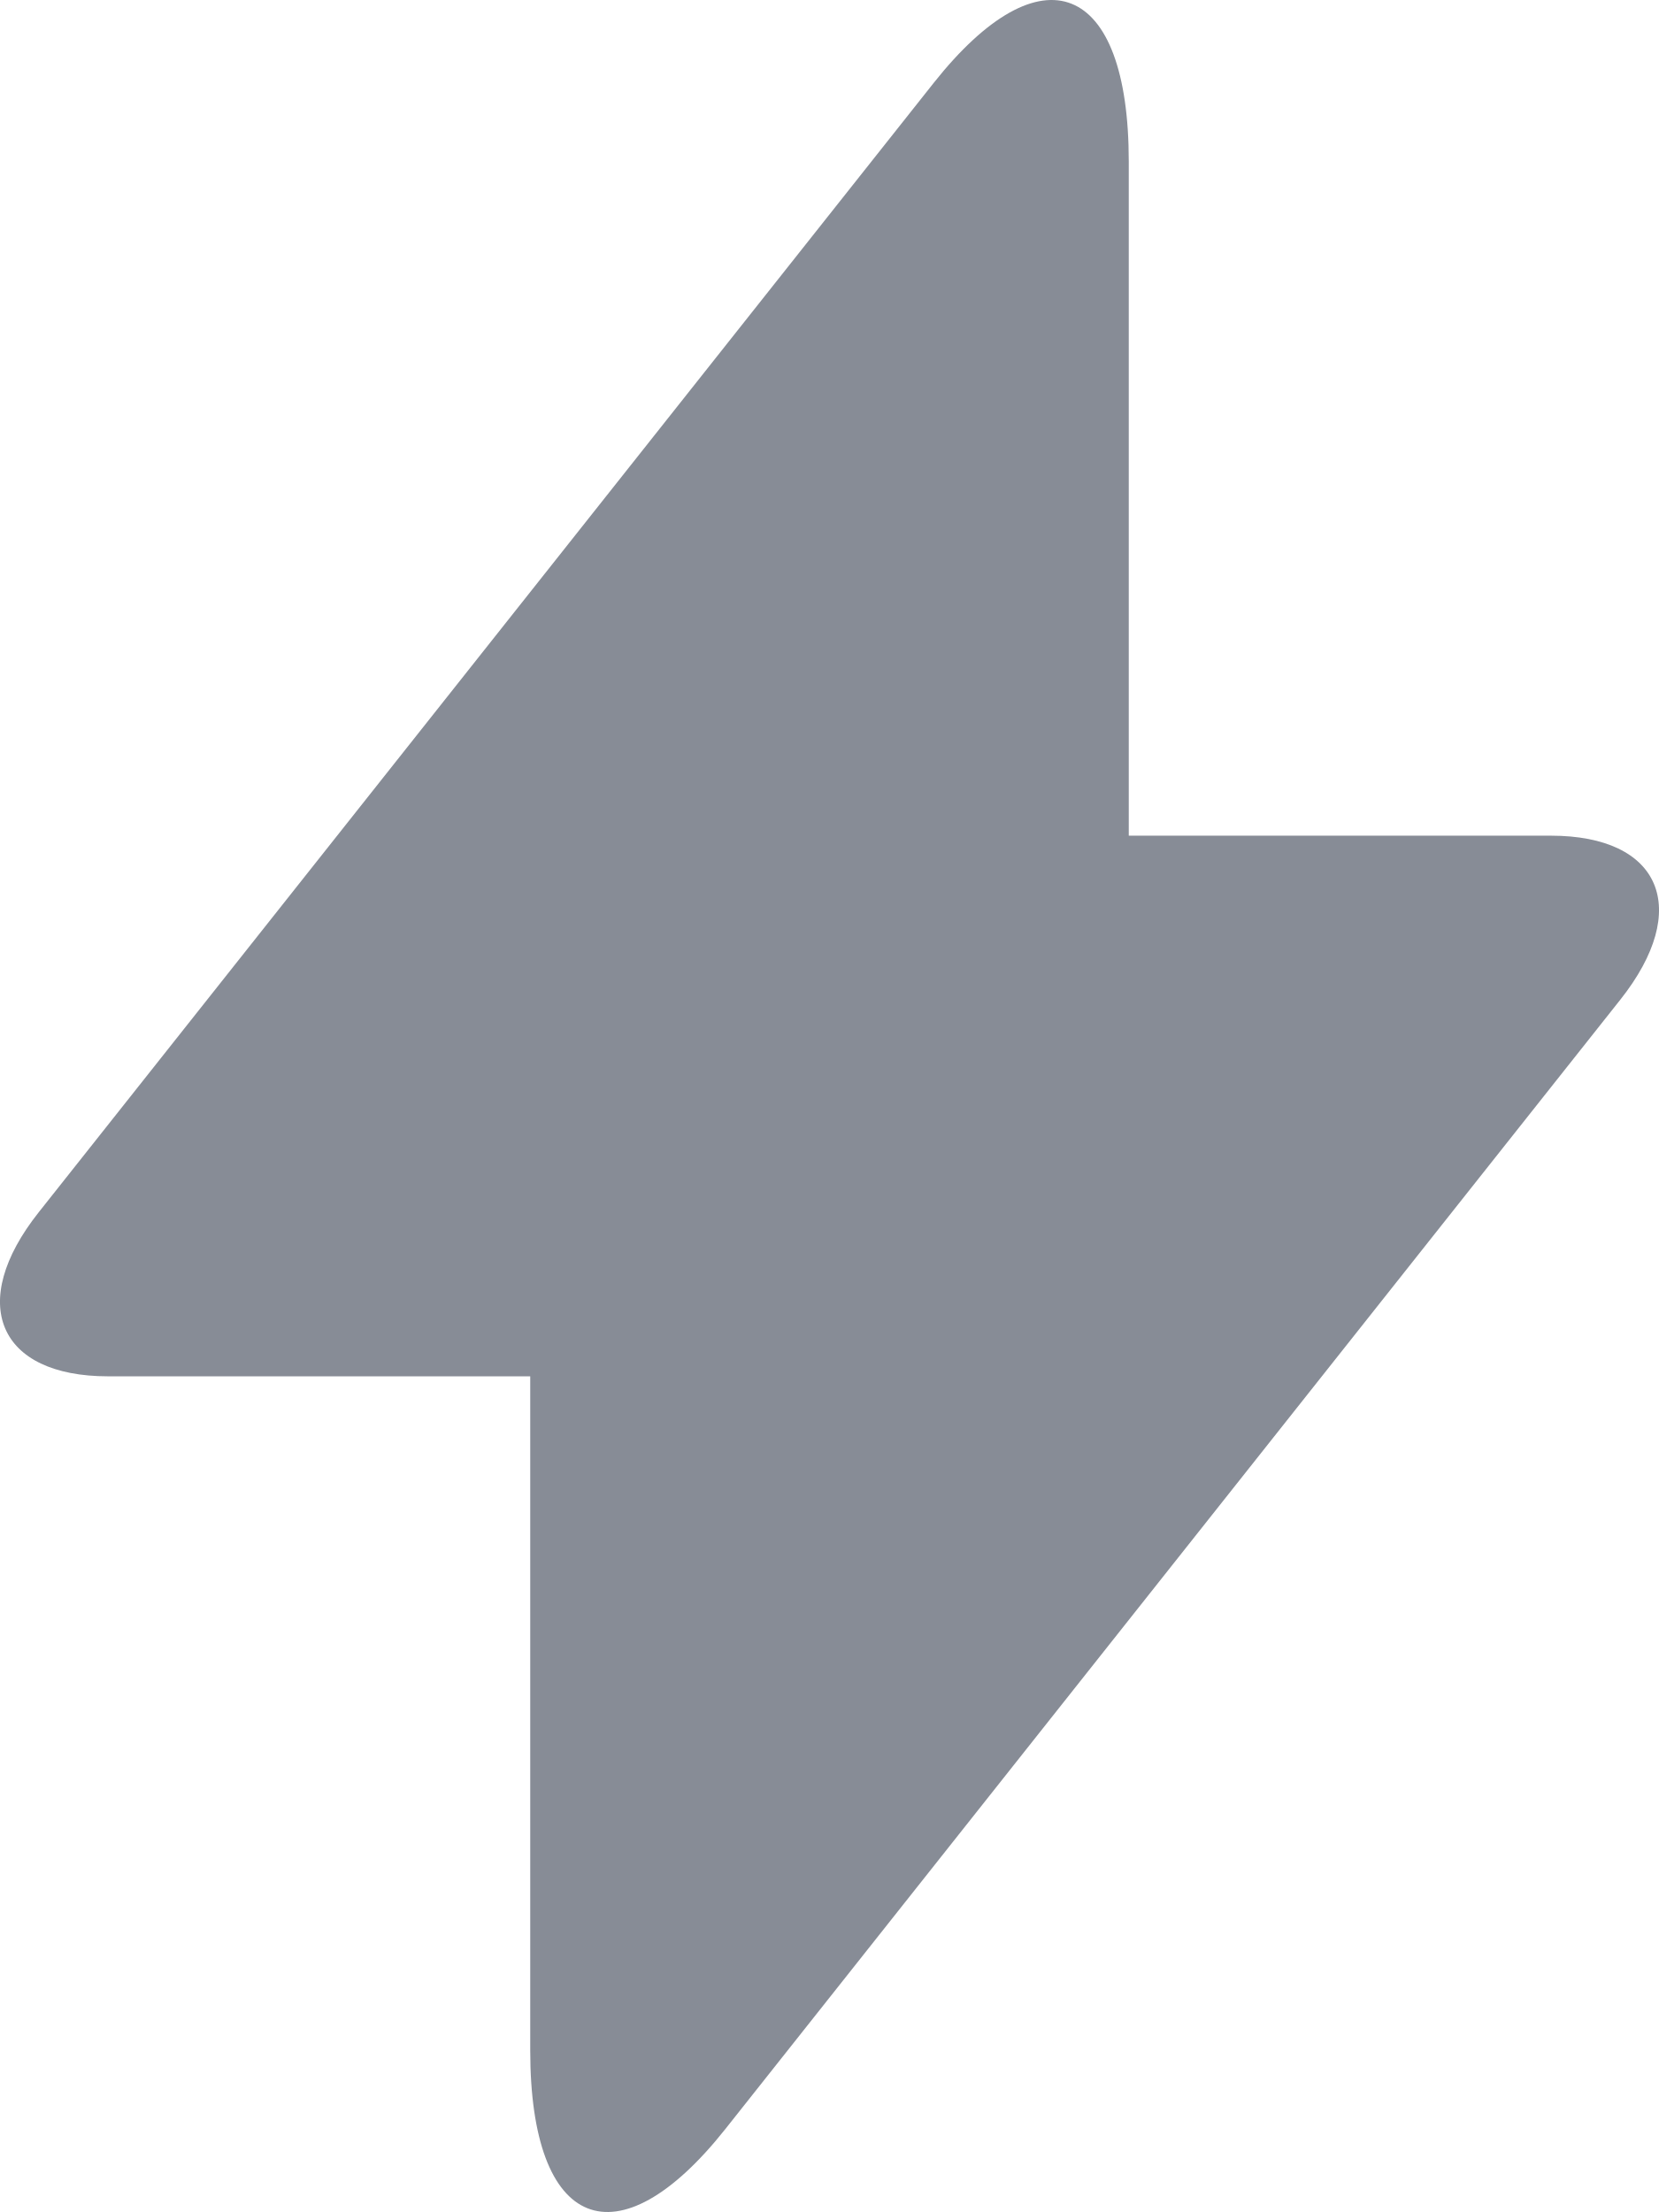
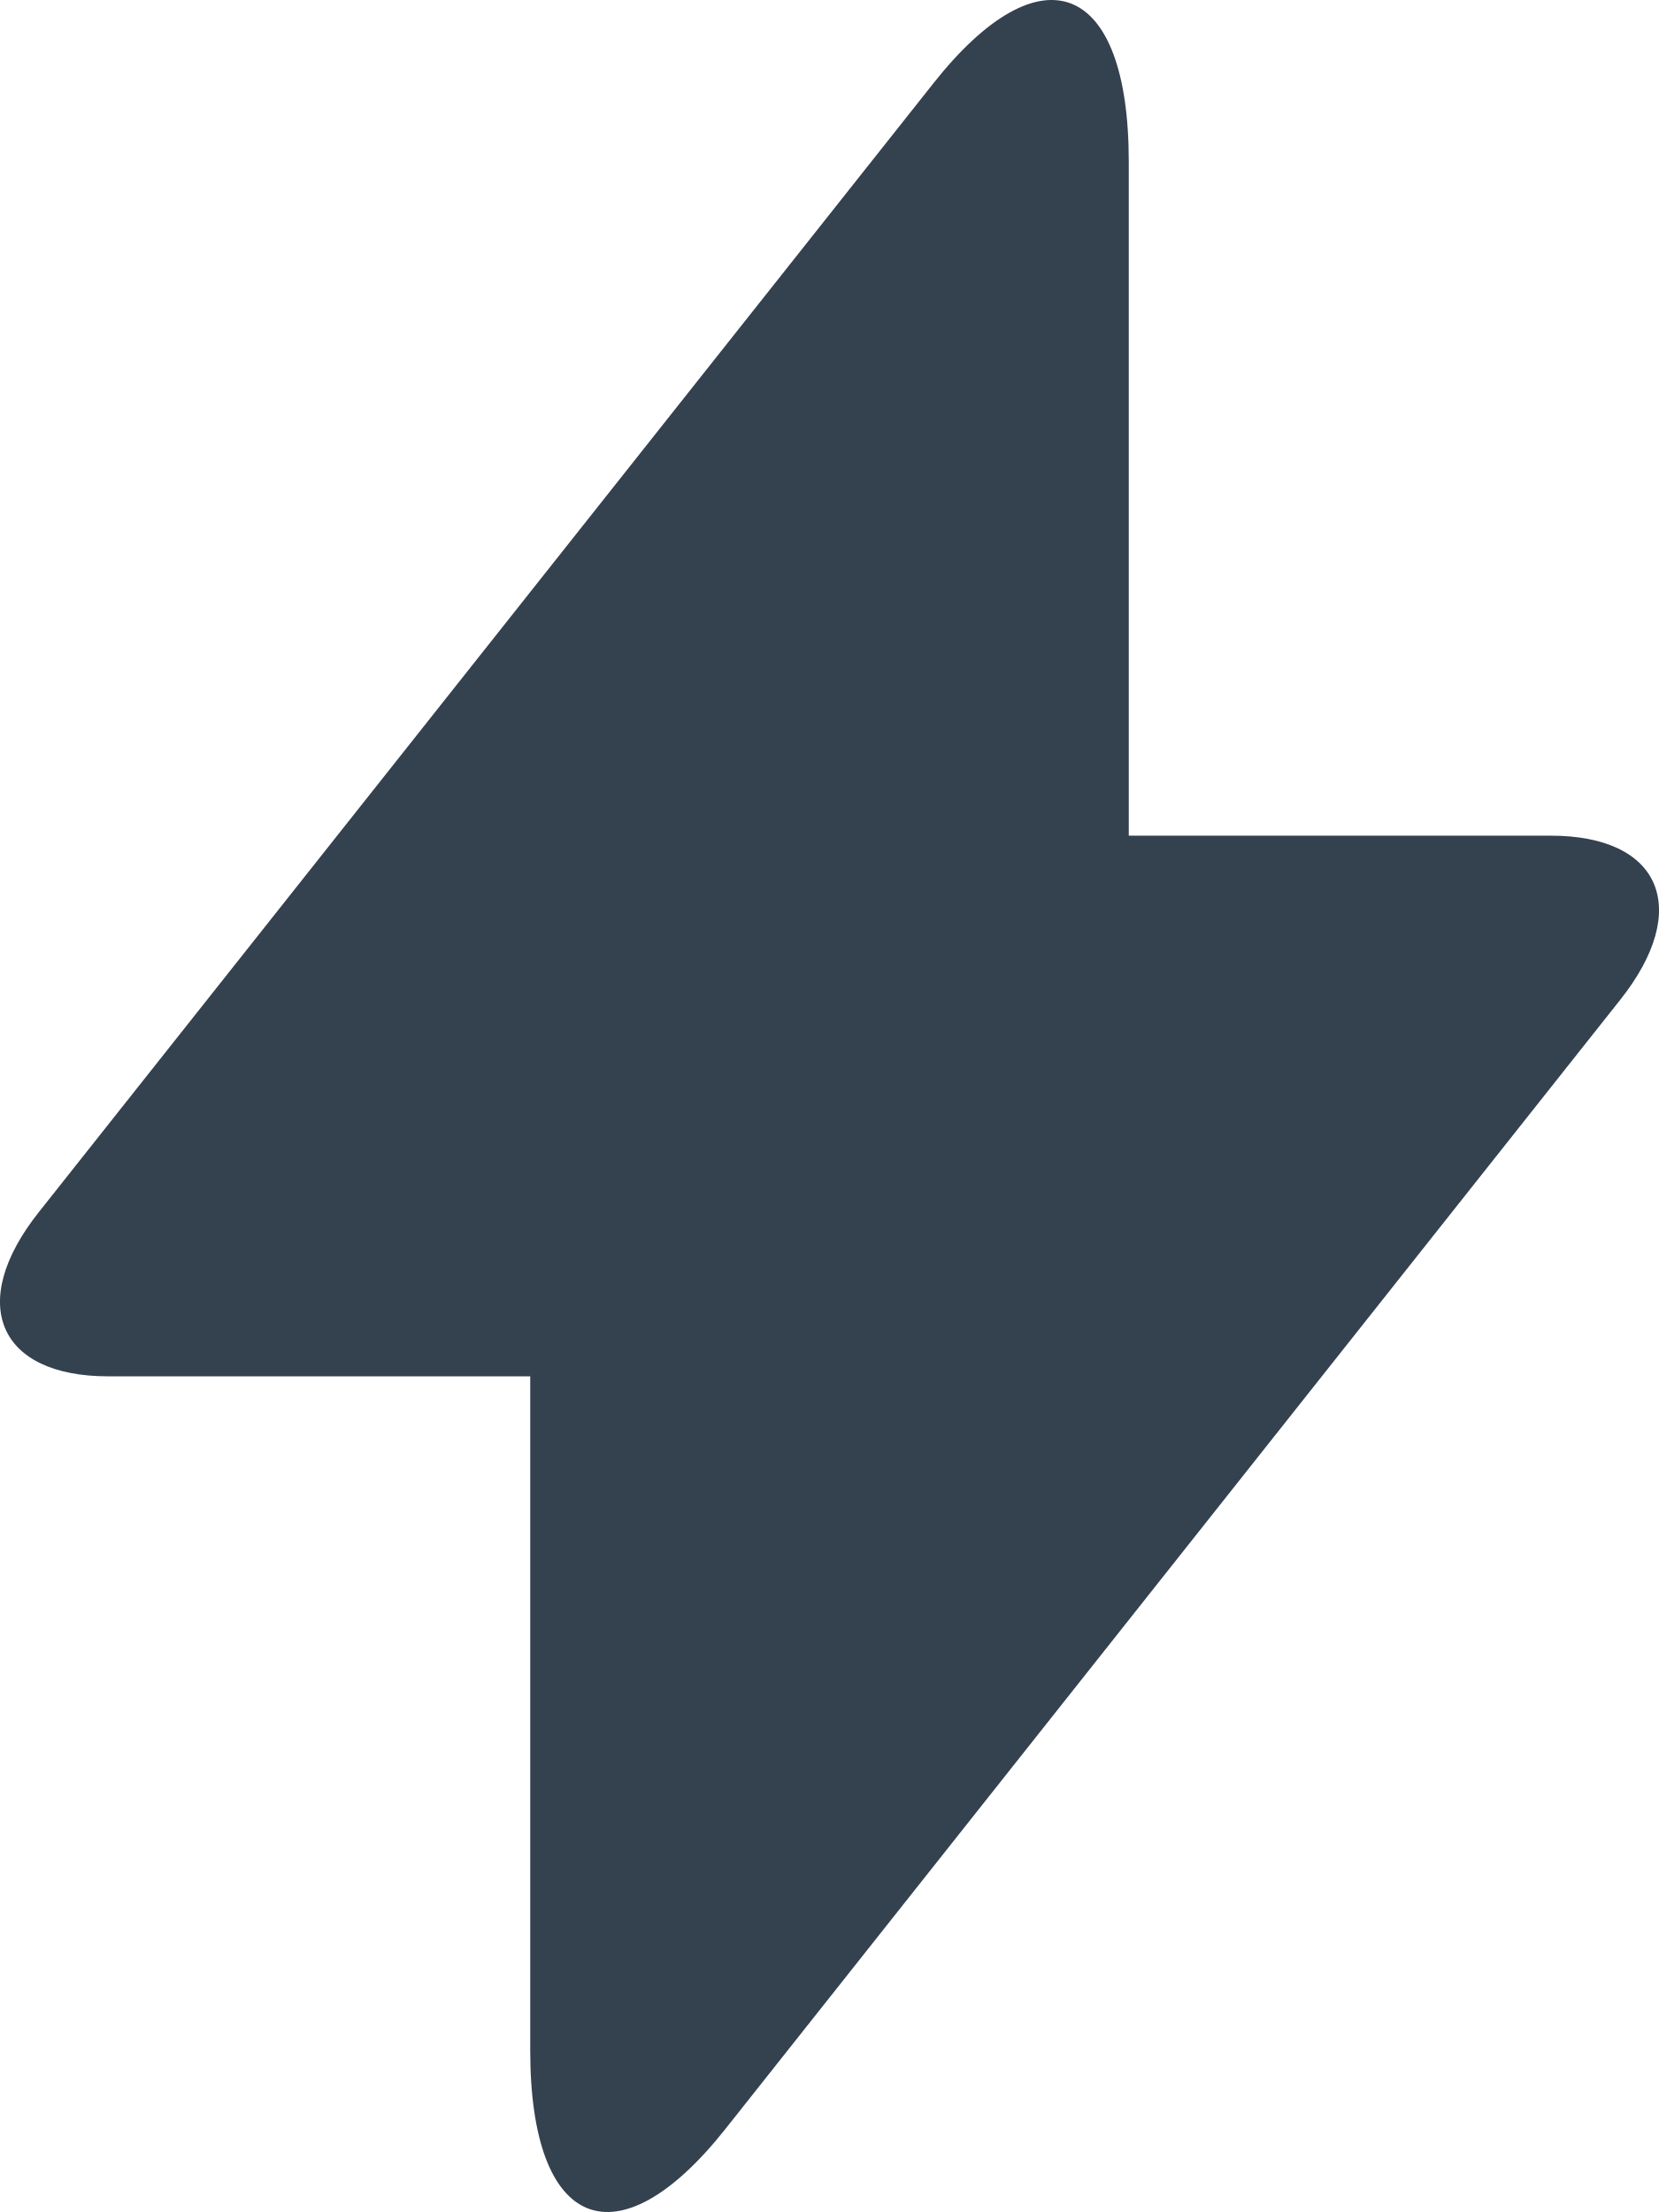
<svg xmlns="http://www.w3.org/2000/svg" width="18px" height="24px" viewBox="0 0 18 24" version="1.1">
-   <g id="Follow-ups" stroke="none" stroke-width="1" fill="none" fill-rule="evenodd">
-     <g id="Follow-up-empty-state" transform="translate(-739, -276)" fill="#878C96" fill-rule="nonzero">
-       <g id="Group-9" transform="translate(610.5, 260)">
-         <path d="M140.747,25.067 L145.327,25.067 C146.521,25.067 146.861,25.862 146.08,26.847 L136.369,39.101 C135.2,40.575 134.253,40.199 134.253,38.248 L134.253,30.933 L129.673,30.933 C128.479,30.933 128.139,30.138 128.92,29.153 L138.631,16.899 C139.8,15.425 140.747,15.801 140.747,17.752 L140.747,25.067 Z" id="Combined-Shape" />
+   <g id="Empty-states" stroke="none" stroke-width="1" fill="none" fill-rule="evenodd">
+     <g id="Empty-state:-Follow-ups" transform="translate(-740, -272)" fill="#34414F" fill-rule="nonzero">
+       <g id="Group-9" transform="translate(671, 256)">
+         <path d="M81.247,25.067 L85.827,25.067 C87.021,25.067 87.361,25.862 86.58,26.847 L76.869,39.101 C75.7,40.575 74.753,40.199 74.753,38.248 L74.753,30.933 L70.173,30.933 C68.979,30.933 68.639,30.138 69.42,29.153 L79.131,16.899 C80.3,15.425 81.247,15.801 81.247,17.752 L81.247,25.067 Z" id="Combined-Shape" />
      </g>
    </g>
  </g>
</svg>
